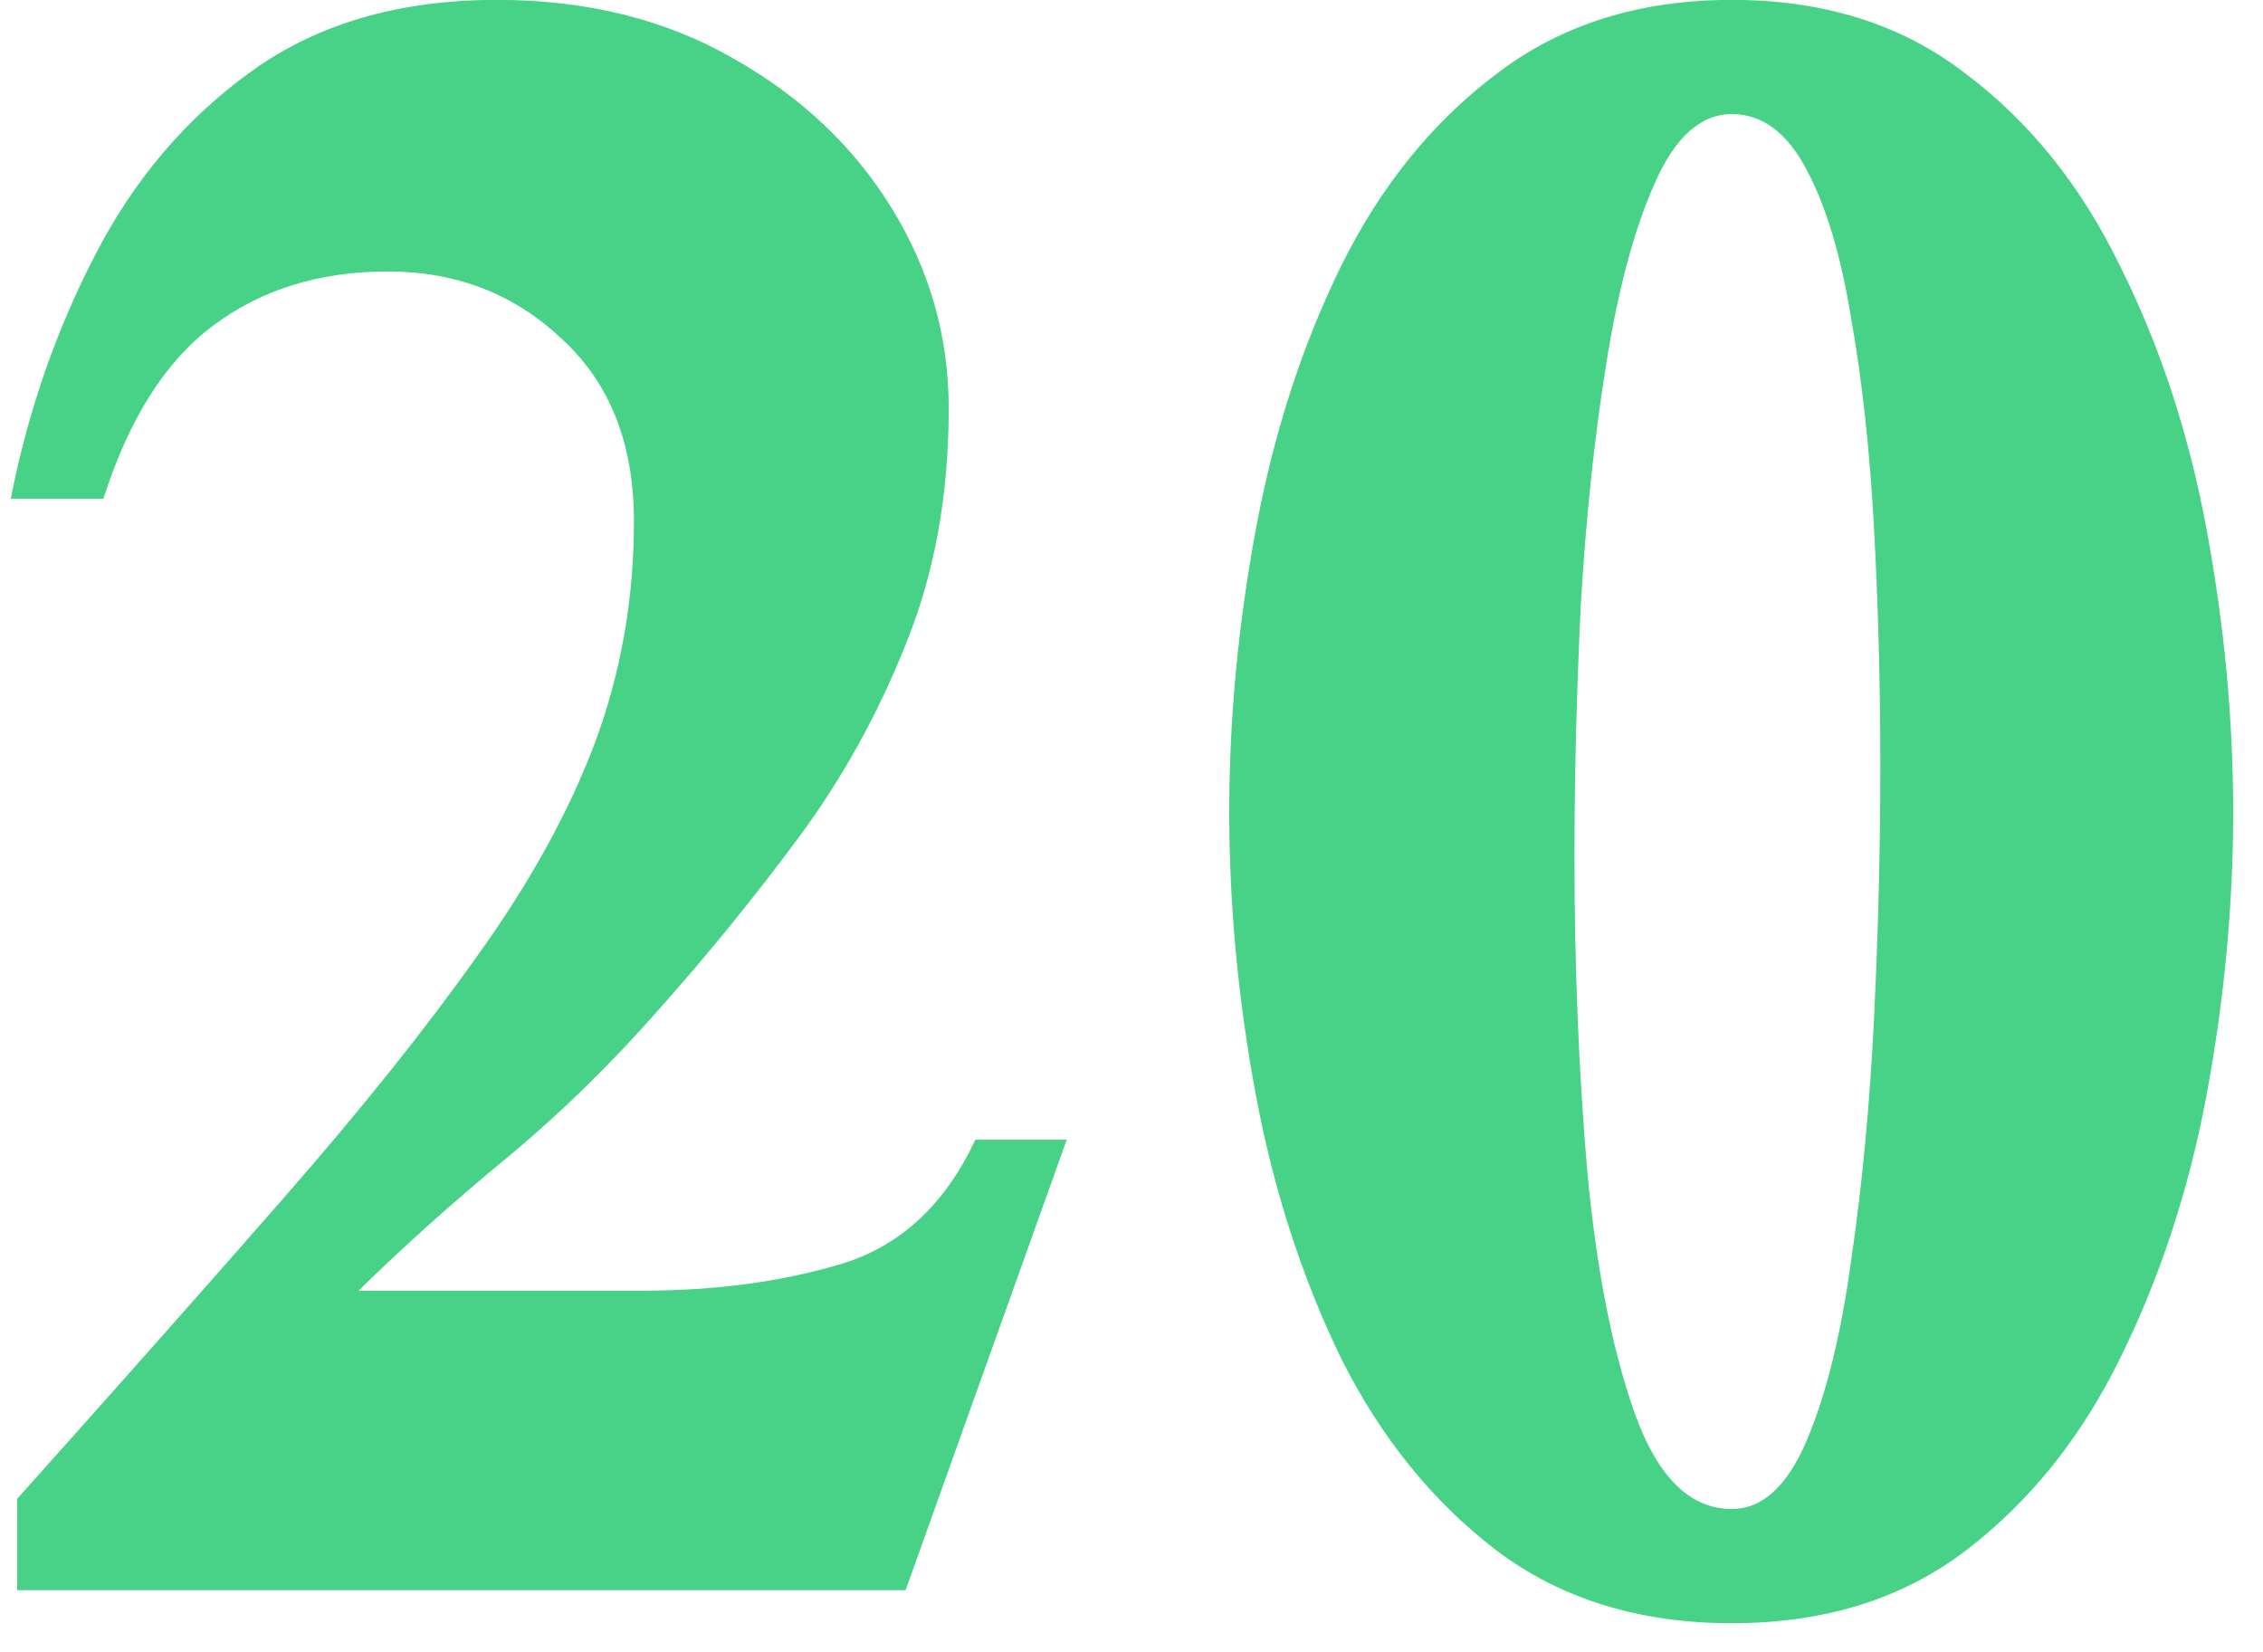
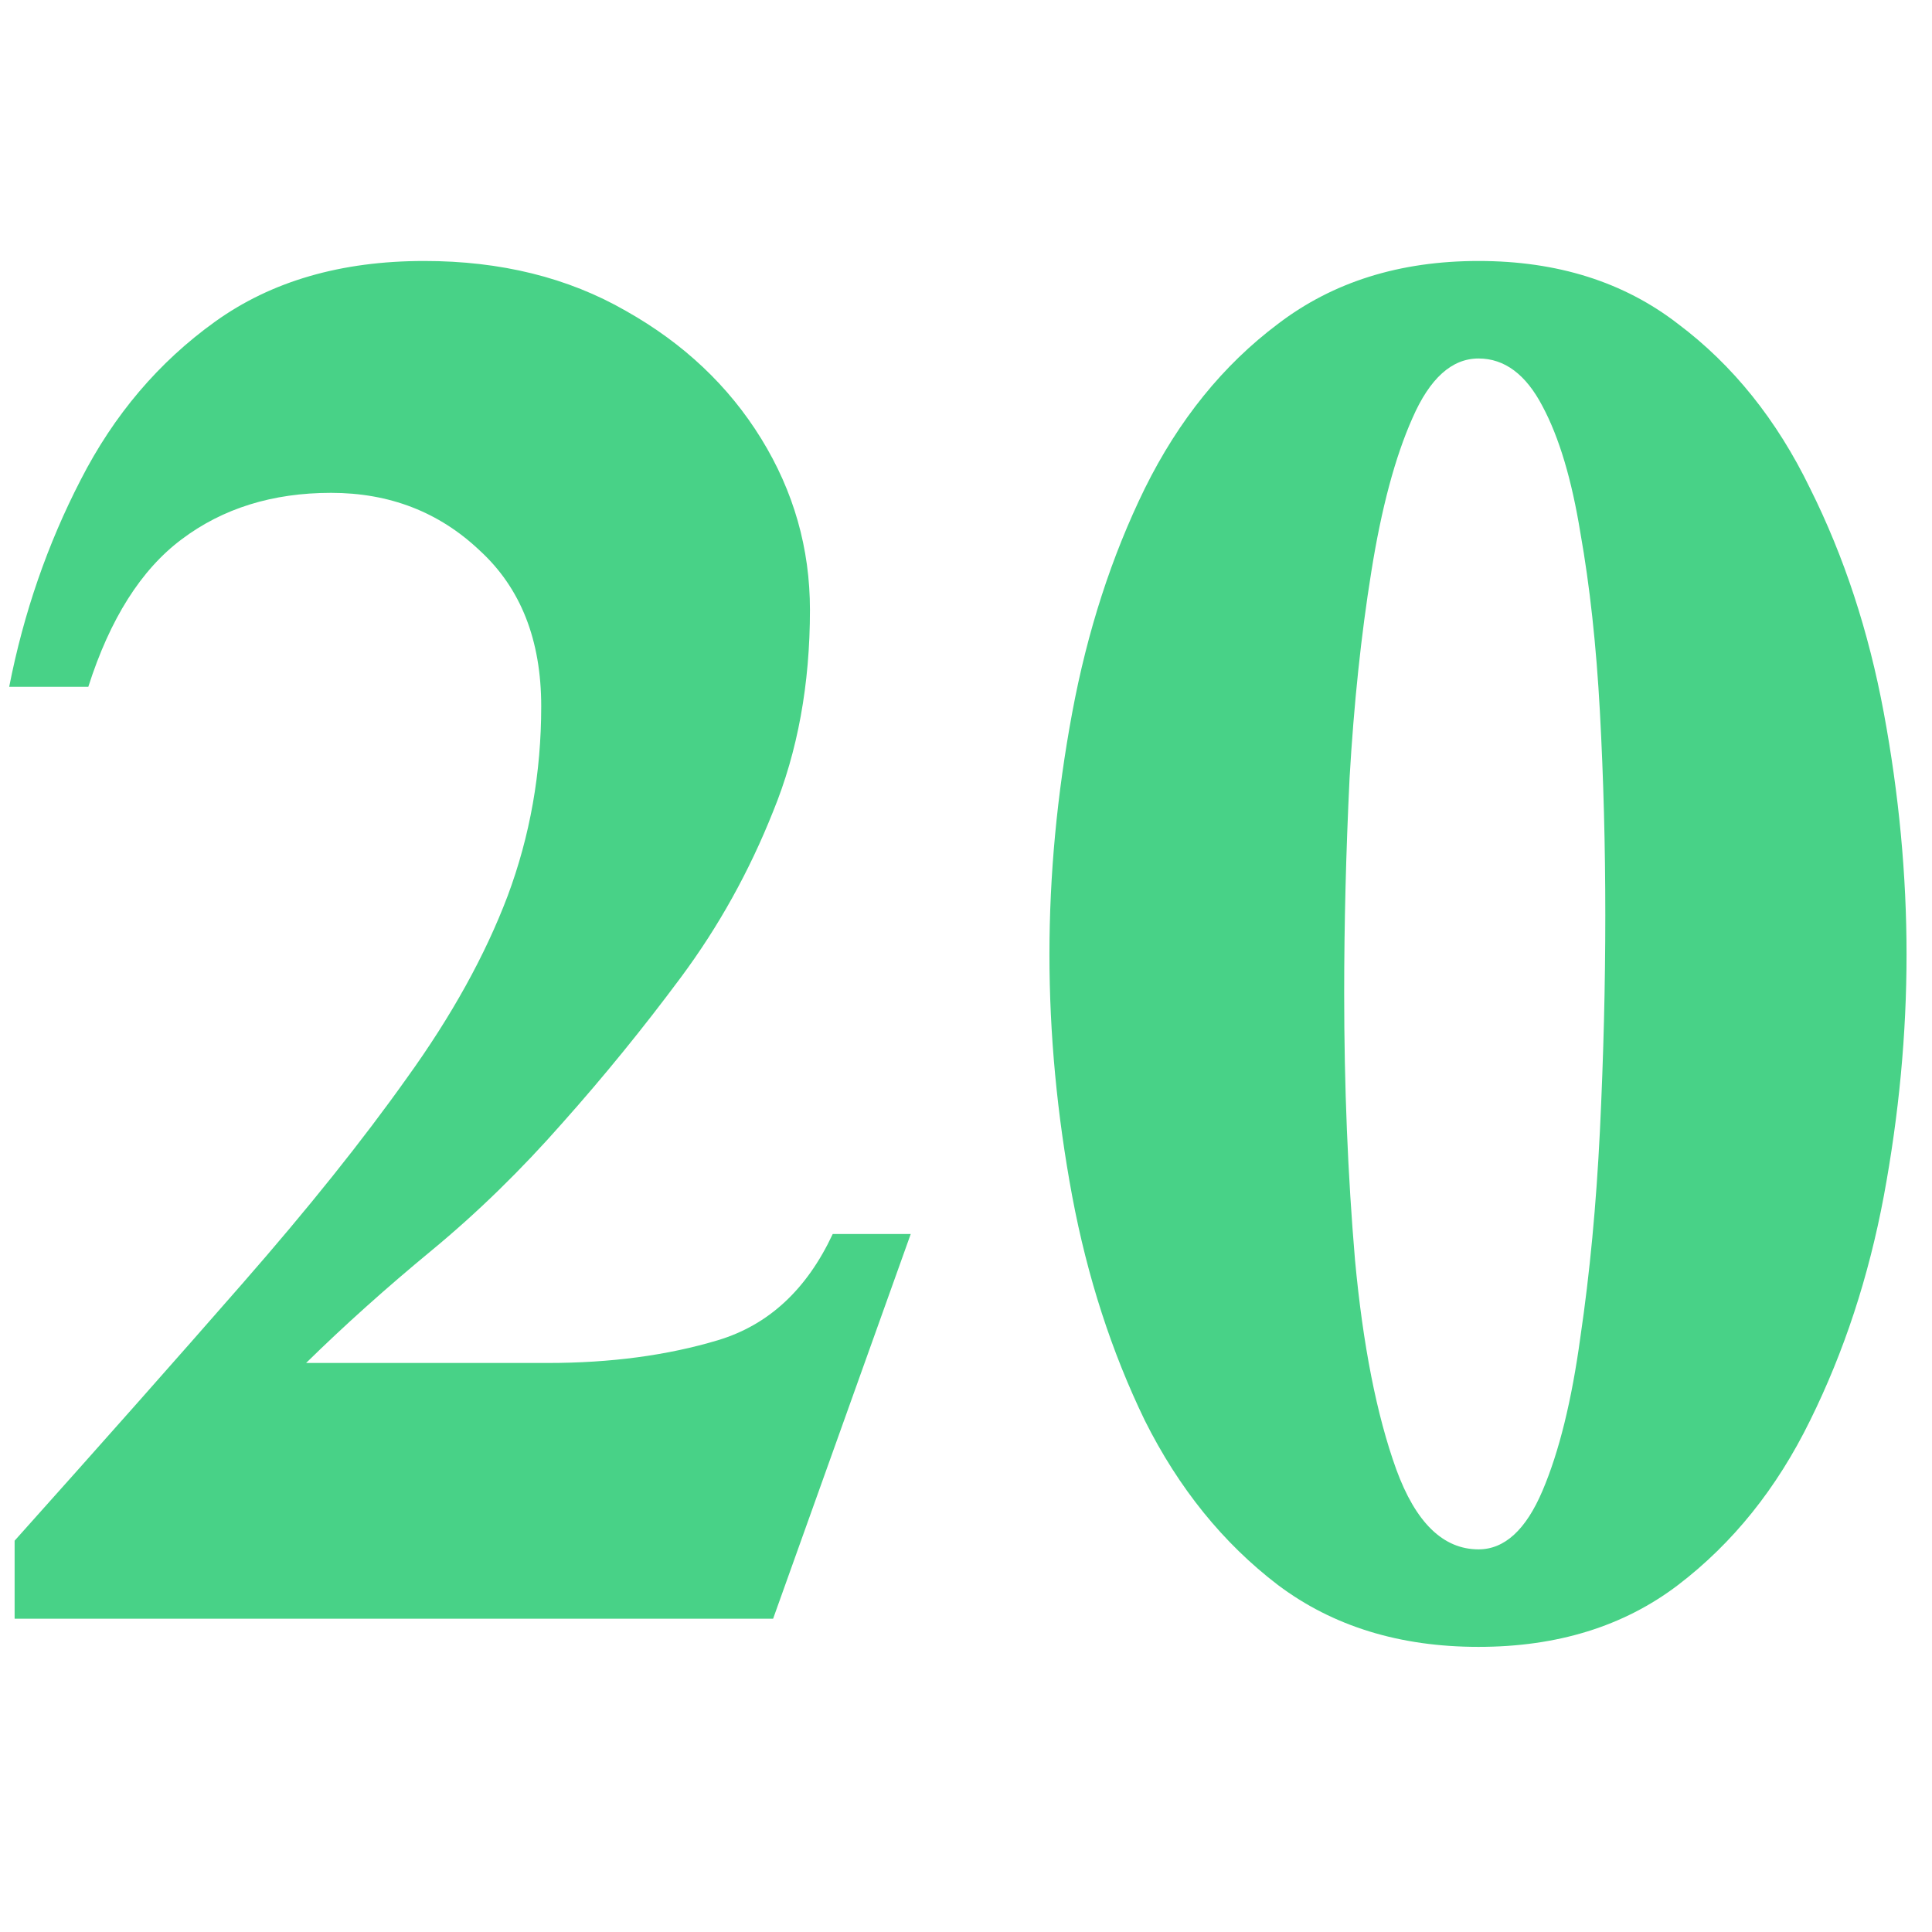
- <svg xmlns="http://www.w3.org/2000/svg" width="74" height="54" viewBox="0 0 74 54" fill="none">
+ <svg xmlns="http://www.w3.org/2000/svg" width="75" height="75" viewBox="0 0 74 54" fill="none">
  <path d="M34.883 37.266L29.612 52H0.56V49.012C3.88 45.304 6.785 42.025 9.275 39.175C11.793 36.298 13.896 33.669 15.584 31.29C17.299 28.91 18.586 26.586 19.444 24.317C20.302 22.02 20.73 19.599 20.73 17.054C20.73 14.508 19.942 12.516 18.365 11.077C16.815 9.611 14.92 8.877 12.679 8.877C10.438 8.877 8.528 9.472 6.951 10.662C5.402 11.824 4.212 13.706 3.382 16.307H0.352C0.905 13.484 1.819 10.842 3.091 8.379C4.364 5.889 6.08 3.869 8.238 2.32C10.396 0.77 13.066 -0.004 16.248 -0.004C19.181 -0.004 21.754 0.632 23.968 1.905C26.181 3.15 27.911 4.782 29.156 6.802C30.401 8.822 31.023 11.008 31.023 13.36C31.023 16.21 30.553 18.783 29.612 21.08C28.699 23.376 27.523 25.493 26.084 27.43C24.646 29.366 23.138 31.22 21.561 32.991C19.956 34.817 18.282 36.45 16.539 37.889C14.795 39.328 13.191 40.766 11.724 42.205H20.98C23.387 42.205 25.559 41.915 27.496 41.334C29.433 40.752 30.899 39.397 31.895 37.266H34.883ZM73.025 26.558C73.025 29.602 72.735 32.687 72.154 35.813C71.573 38.912 70.632 41.776 69.332 44.405C68.059 47.006 66.371 49.109 64.268 50.713C62.193 52.291 59.647 53.079 56.631 53.079C53.615 53.079 51.056 52.291 48.953 50.713C46.85 49.109 45.149 47.006 43.848 44.405C42.575 41.776 41.648 38.912 41.067 35.813C40.486 32.687 40.196 29.602 40.196 26.558C40.196 23.515 40.486 20.429 41.067 17.303C41.648 14.176 42.575 11.312 43.848 8.711C45.149 6.083 46.85 3.98 48.953 2.403C51.056 0.798 53.615 -0.004 56.631 -0.004C59.647 -0.004 62.193 0.798 64.268 2.403C66.371 3.98 68.059 6.083 69.332 8.711C70.632 11.312 71.573 14.176 72.154 17.303C72.735 20.429 73.025 23.515 73.025 26.558ZM61.487 25.064C61.487 22.408 61.418 19.807 61.28 17.261C61.141 14.716 60.892 12.433 60.533 10.413C60.201 8.366 59.717 6.747 59.08 5.557C58.444 4.34 57.627 3.731 56.631 3.731C55.608 3.731 54.764 4.492 54.1 6.014C53.435 7.508 52.91 9.472 52.523 11.907C52.135 14.315 51.858 16.943 51.692 19.793C51.554 22.643 51.485 25.396 51.485 28.052C51.485 31.594 51.623 34.997 51.9 38.262C52.204 41.527 52.73 44.197 53.477 46.273C54.224 48.32 55.276 49.344 56.631 49.344C57.627 49.344 58.444 48.597 59.08 47.102C59.717 45.608 60.201 43.644 60.533 41.209C60.892 38.774 61.141 36.145 61.28 33.323C61.418 30.473 61.487 27.72 61.487 25.064Z" fill="#48D287" />
</svg>
